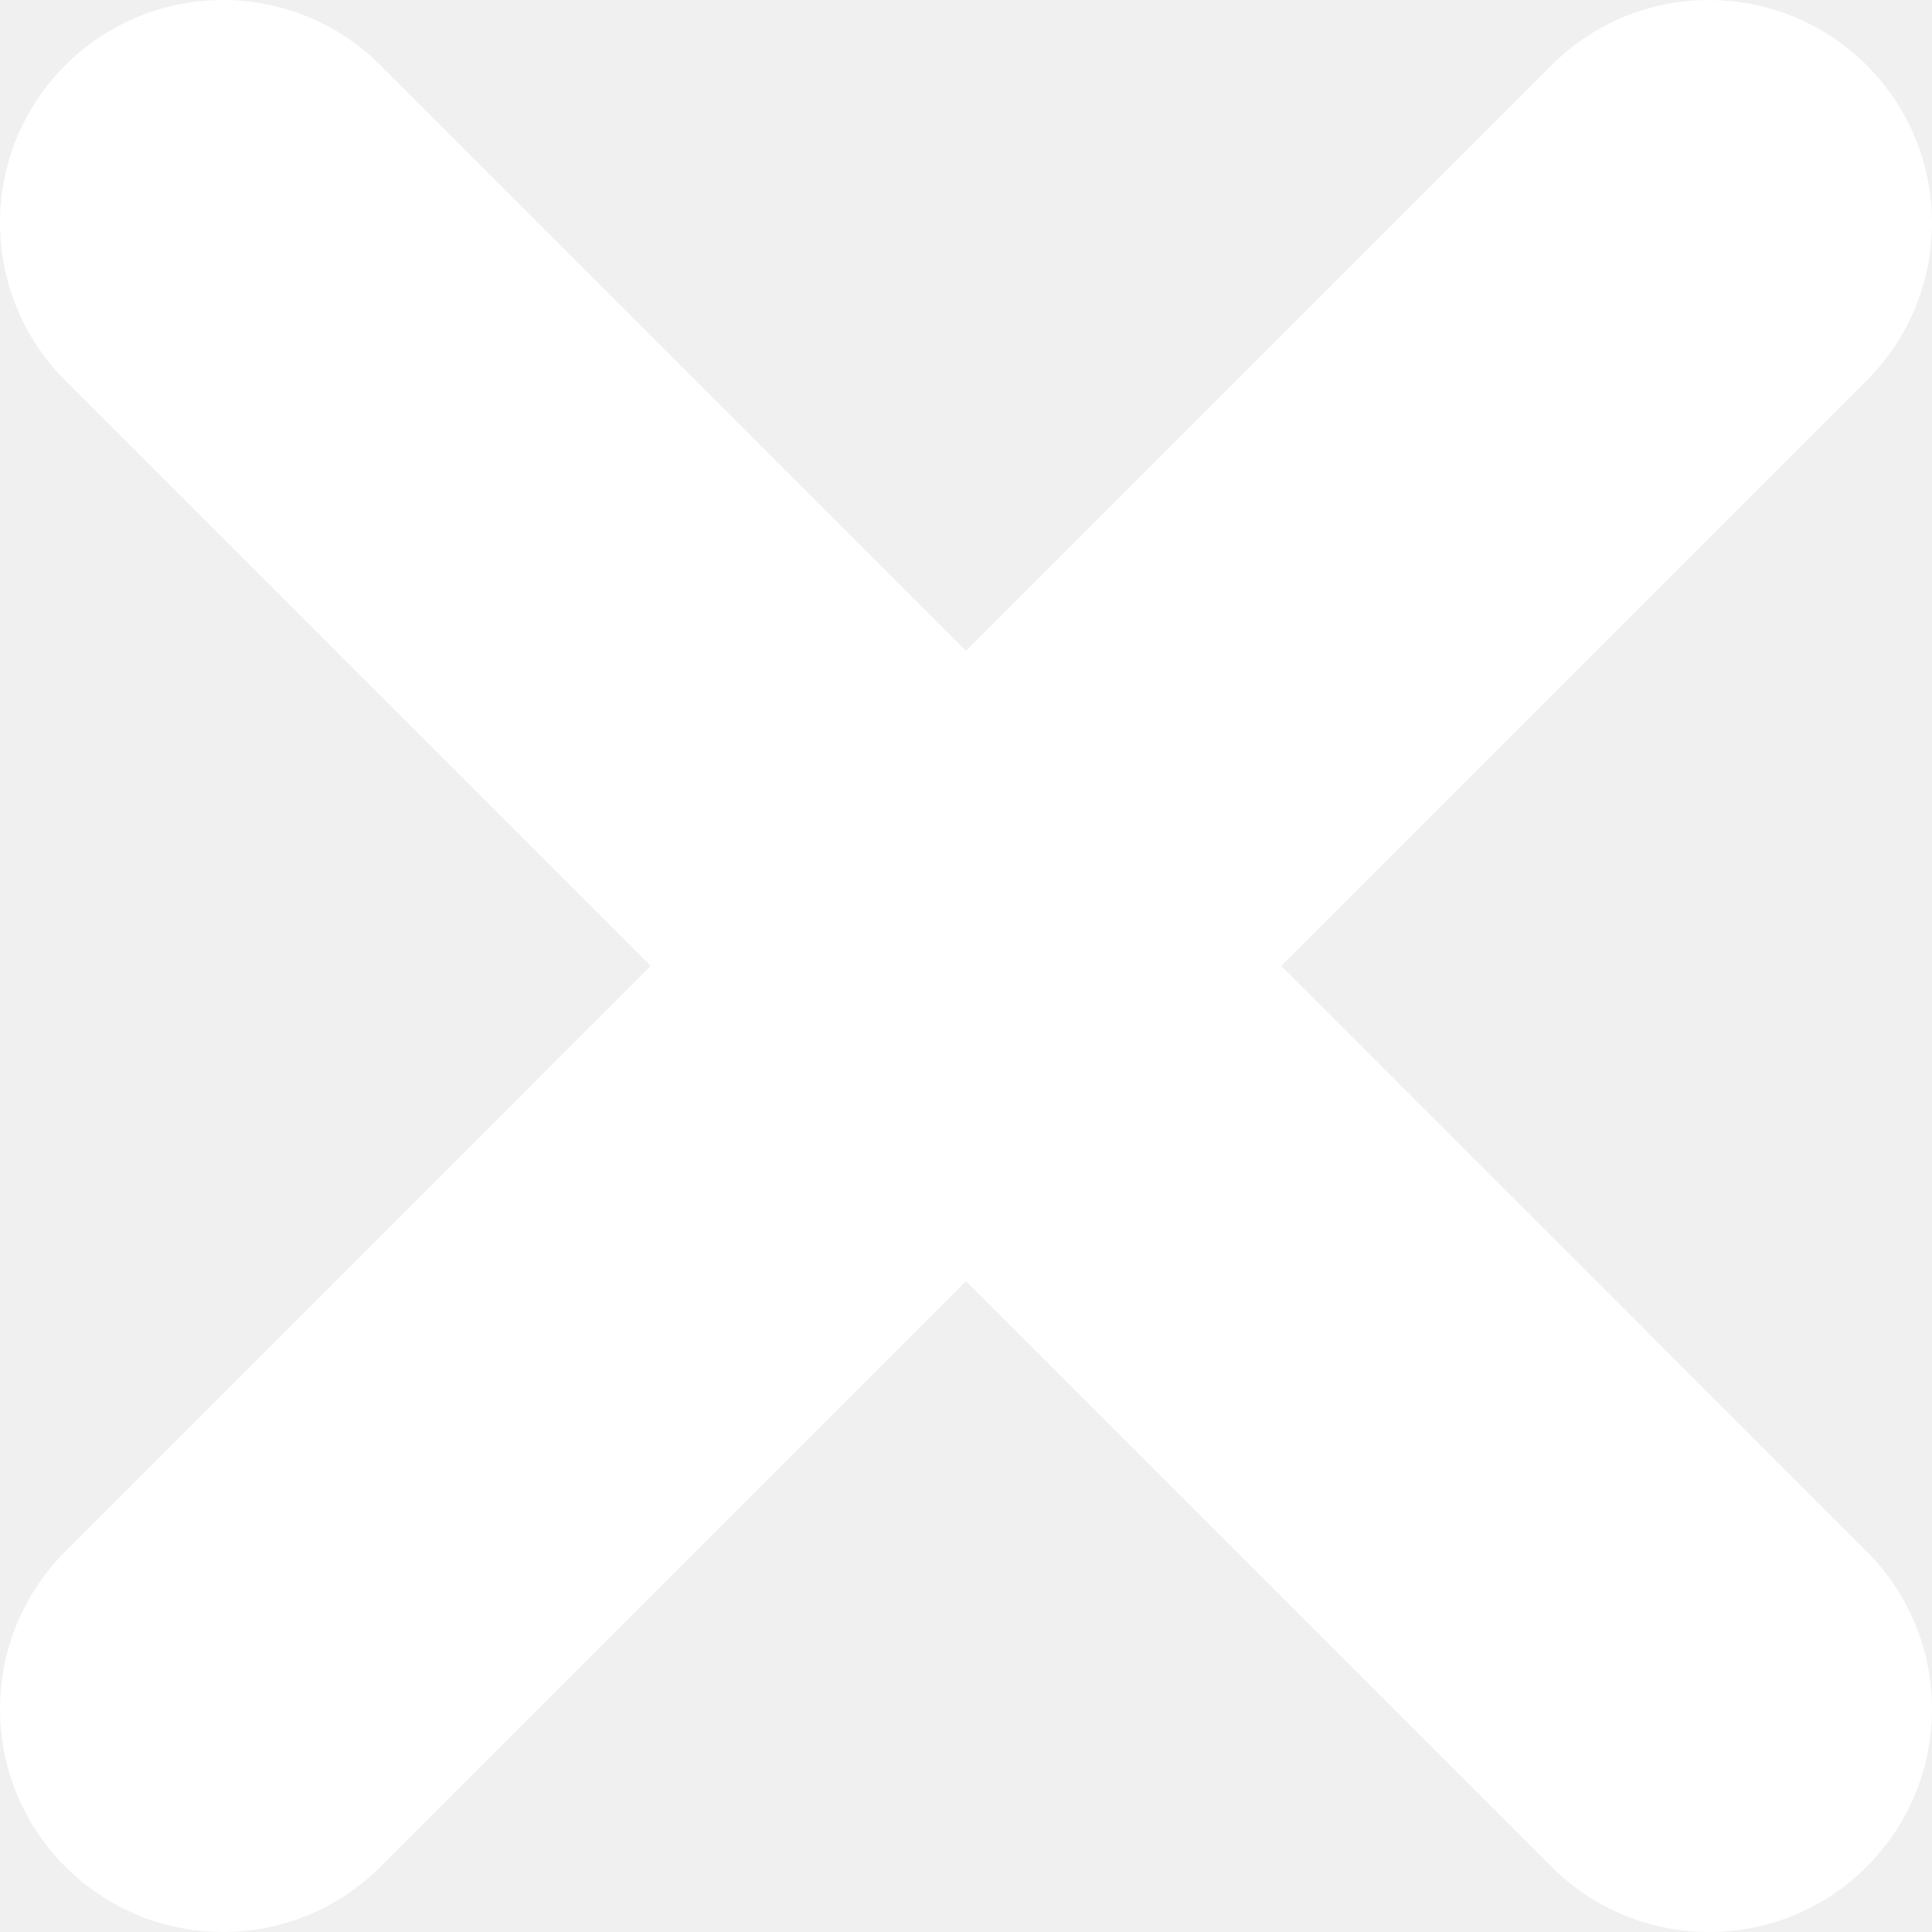
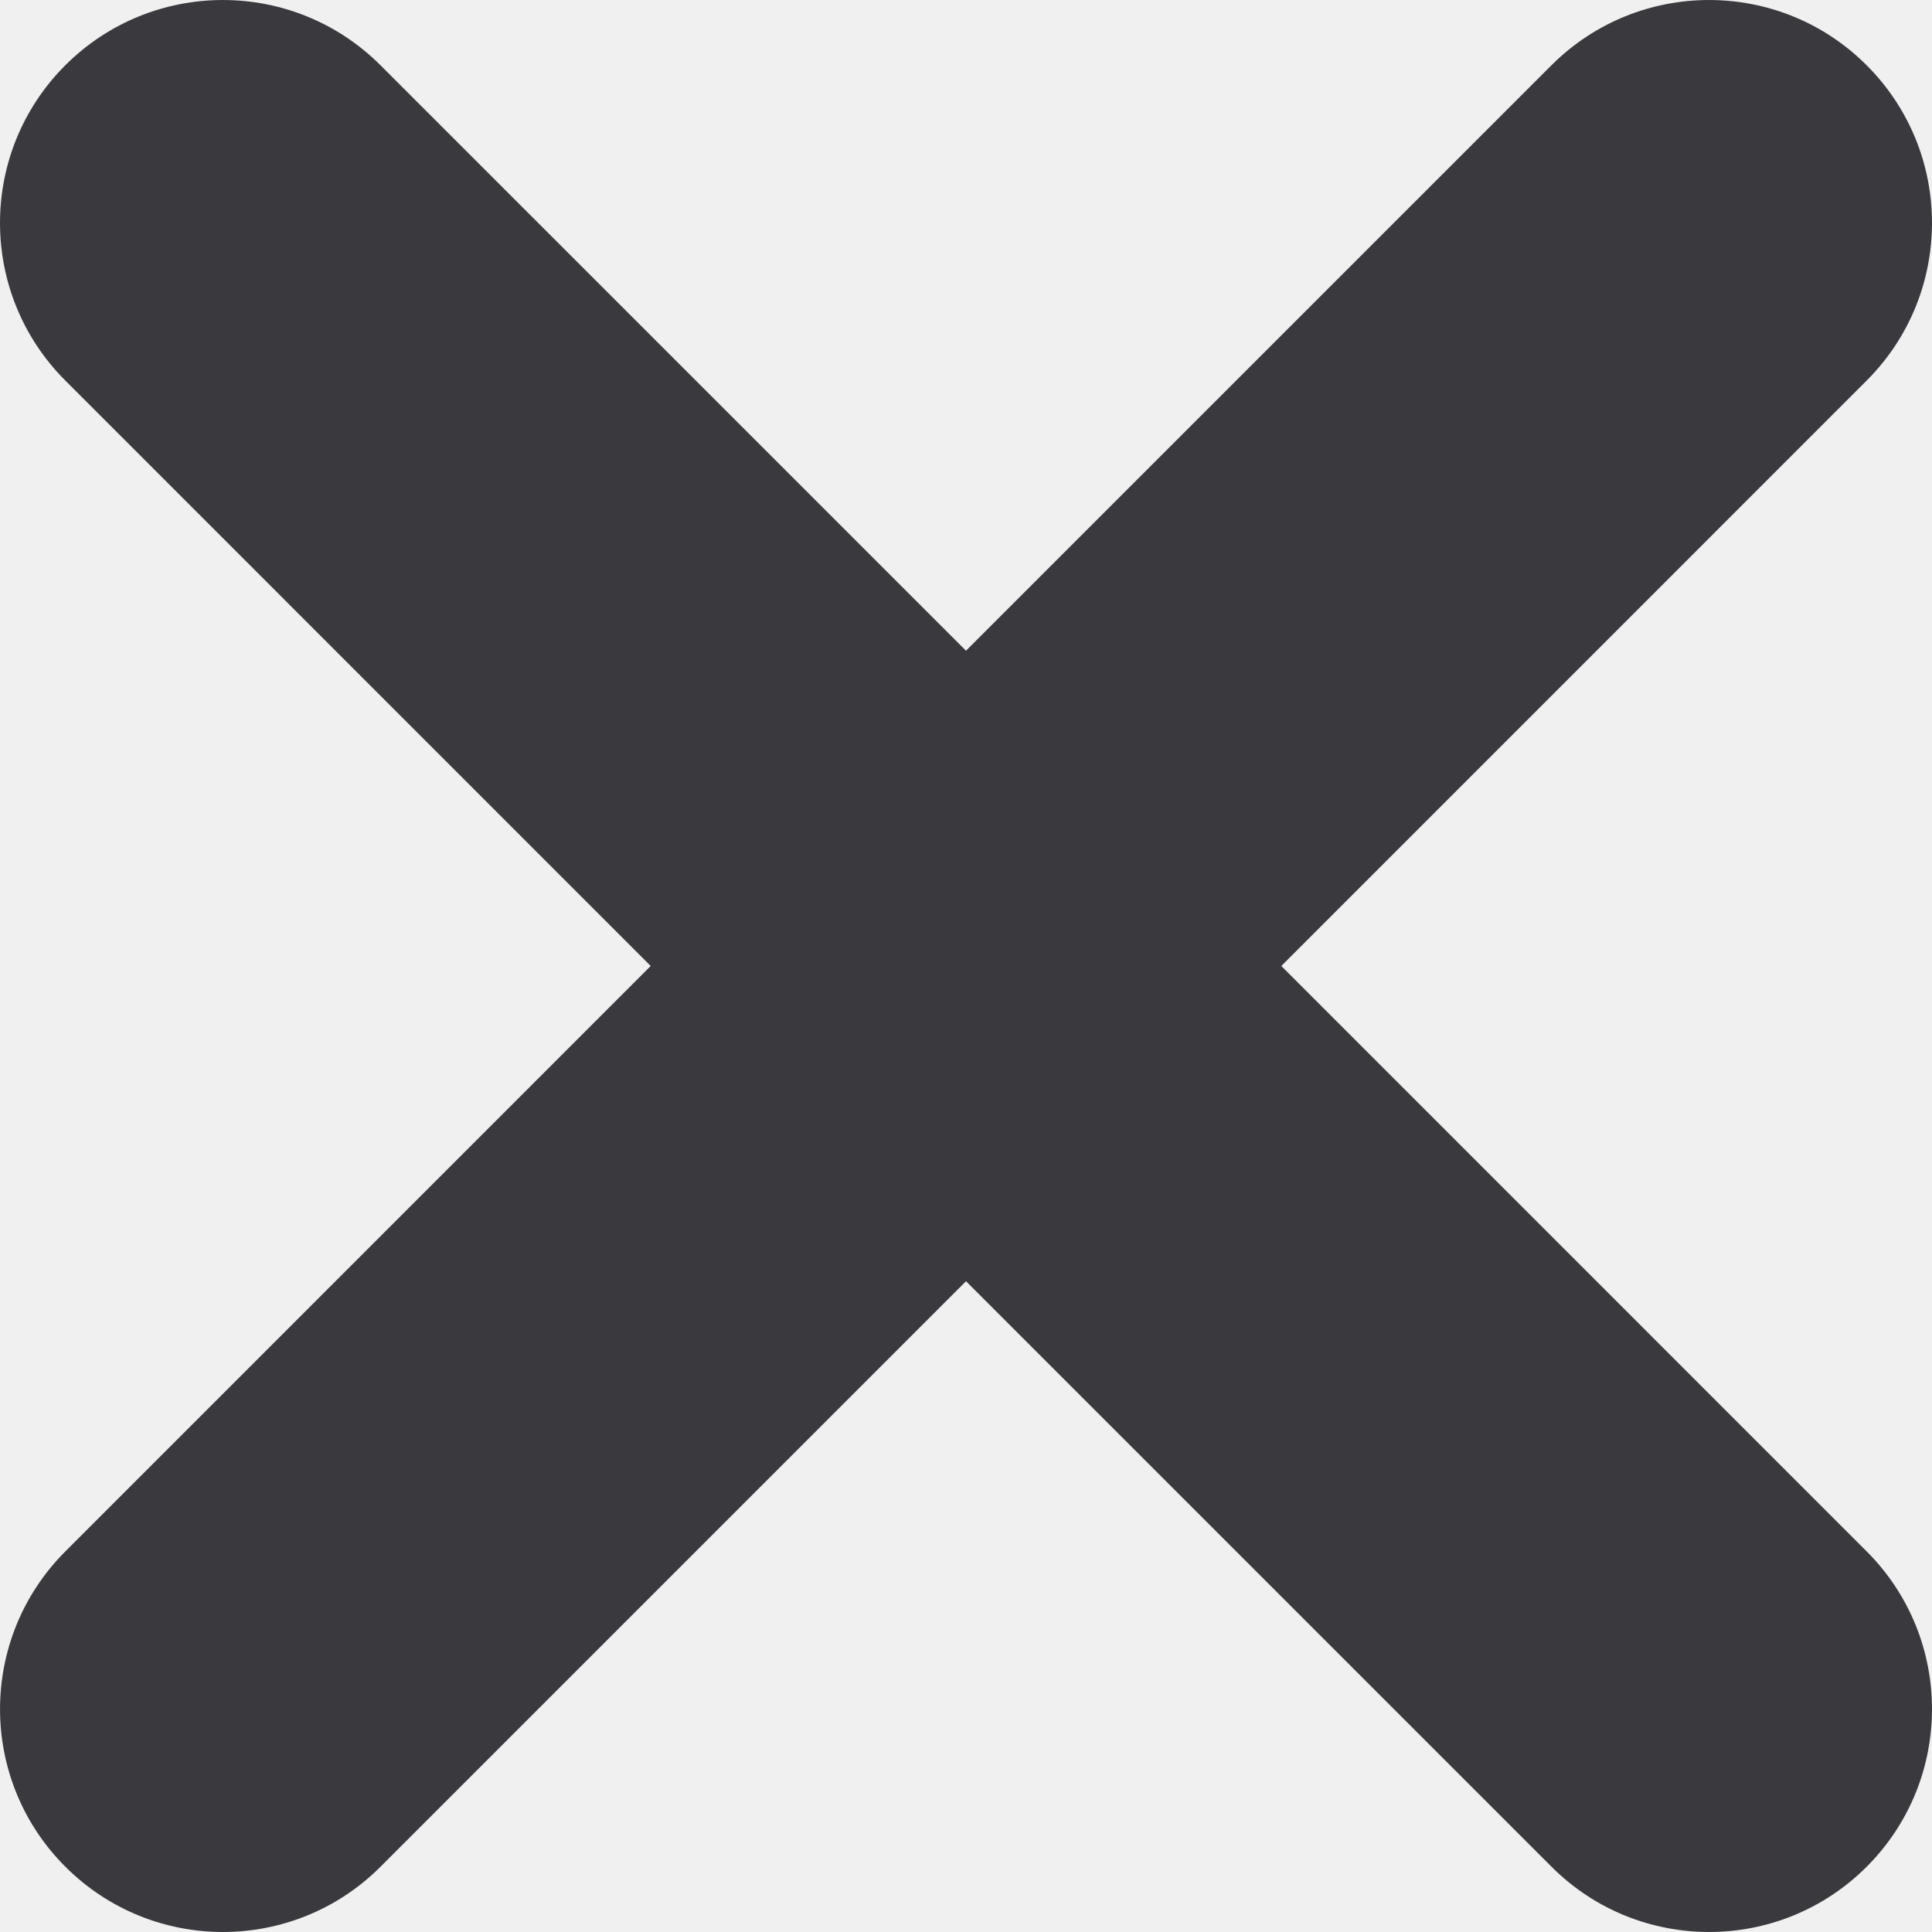
<svg xmlns="http://www.w3.org/2000/svg" version="1.1" id="Capa_1" x="0px" y="0px" width="12px" height="12px" viewBox="0 0 348.333 348.334" style="enable-background:new 0 0 348.333 348.334;" xml:space="preserve">
  <g>
-     <path d="M336.559,68.611L231.016,174.165l105.543,105.549c15.699,15.705,15.699,41.145,0,56.85   c-7.844,7.844-18.128,11.769-28.407,11.769c-10.296,0-20.581-3.919-28.419-11.769L174.167,231.003L68.609,336.563   c-7.843,7.844-18.128,11.769-28.416,11.769c-10.285,0-20.563-3.919-28.413-11.769c-15.699-15.698-15.699-41.139,0-56.85   l105.54-105.549L11.774,68.611c-15.699-15.699-15.699-41.145,0-56.844c15.696-15.687,41.127-15.687,56.829,0l105.563,105.554   L279.721,11.767c15.705-15.687,41.139-15.687,56.832,0C352.258,27.466,352.258,52.912,336.559,68.611z" fill="#FFFFFF" />
+     <path d="M336.559,68.611L231.016,174.165l105.543,105.549c15.699,15.705,15.699,41.145,0,56.85   c-7.844,7.844-18.128,11.769-28.407,11.769c-10.296,0-20.581-3.919-28.419-11.769L174.167,231.003L68.609,336.563   c-7.843,7.844-18.128,11.769-28.416,11.769c-10.285,0-20.563-3.919-28.413-11.769c-15.699-15.698-15.699-41.139,0-56.85   l105.54-105.549L11.774,68.611c-15.699-15.699-15.699-41.145,0-56.844c15.696-15.687,41.127-15.687,56.829,0l105.563,105.554   L279.721,11.767c15.705-15.687,41.139-15.687,56.832,0C352.258,27.466,352.258,52.912,336.559,68.611z" fill="#3a393e" />
  </g>
-   <g>
- </g>
-   <g>
- </g>
-   <g>
- </g>
-   <g>
- </g>
-   <g>
- </g>
-   <g>
- </g>
-   <g>
- </g>
-   <g>
- </g>
-   <g>
- </g>
-   <g>
- </g>
-   <g>
- </g>
-   <g>
- </g>
-   <g>
- </g>
-   <g>
- </g>
-   <g>
- </g>
</svg>
